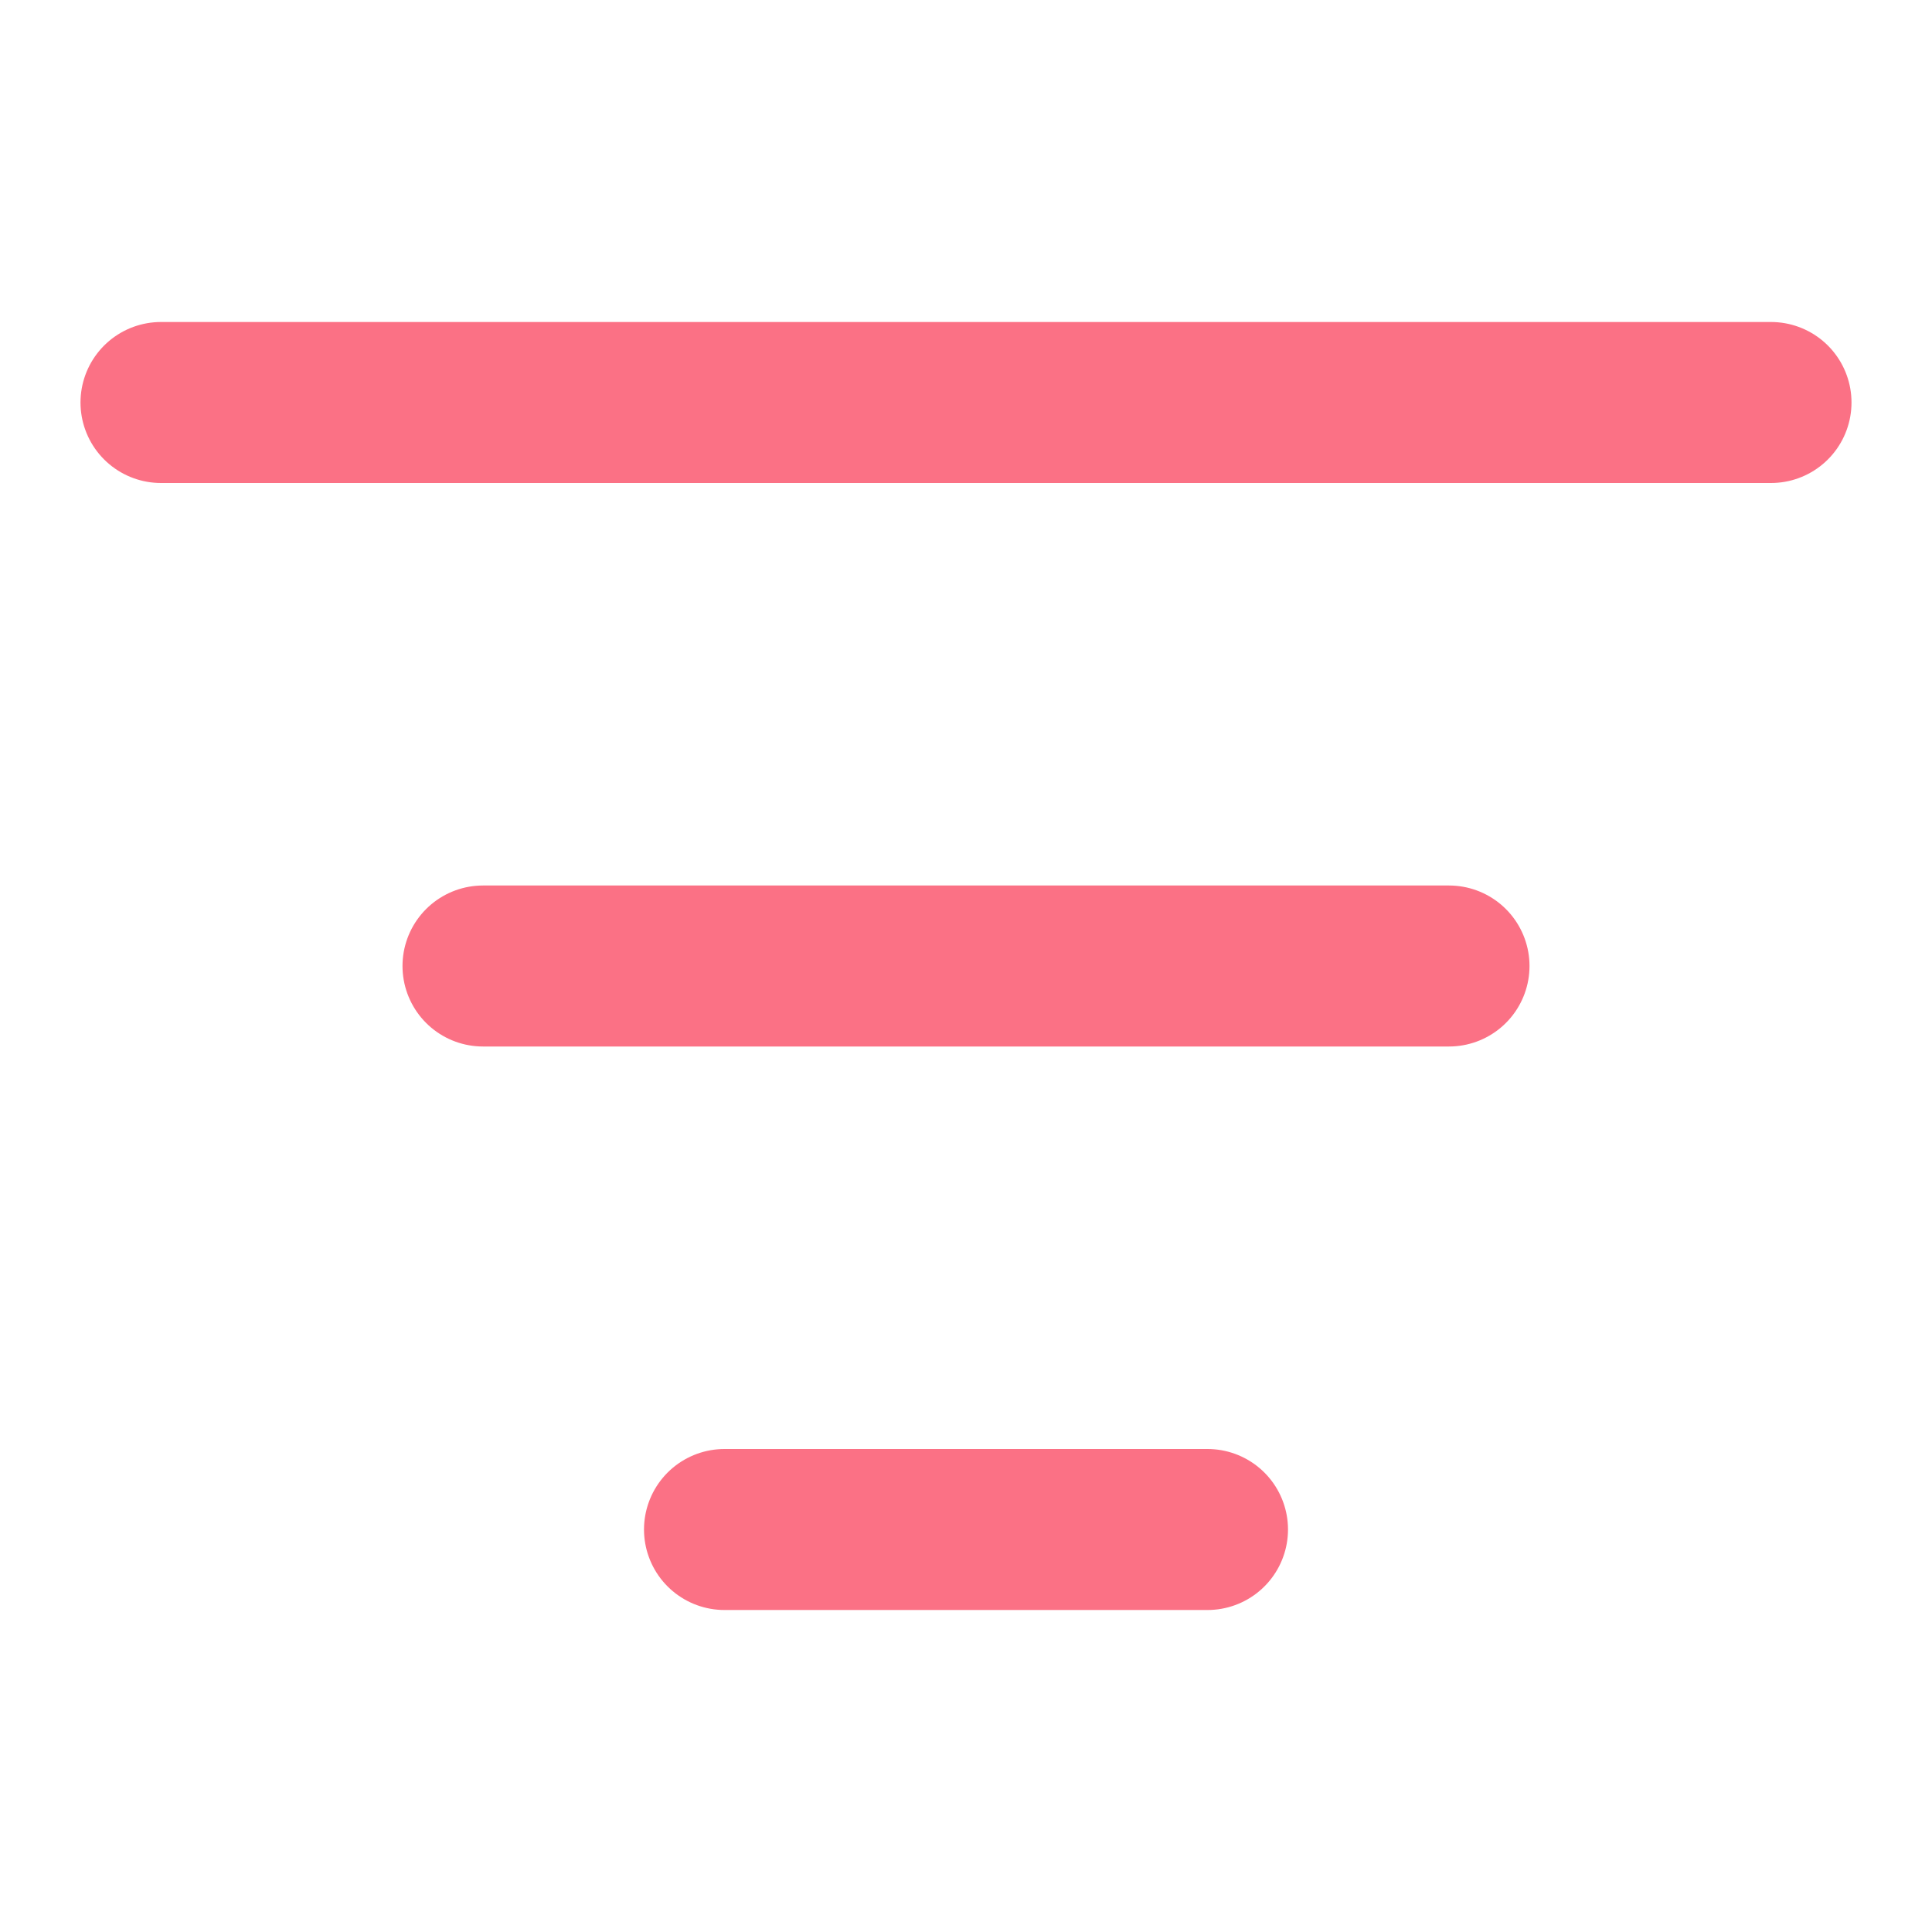
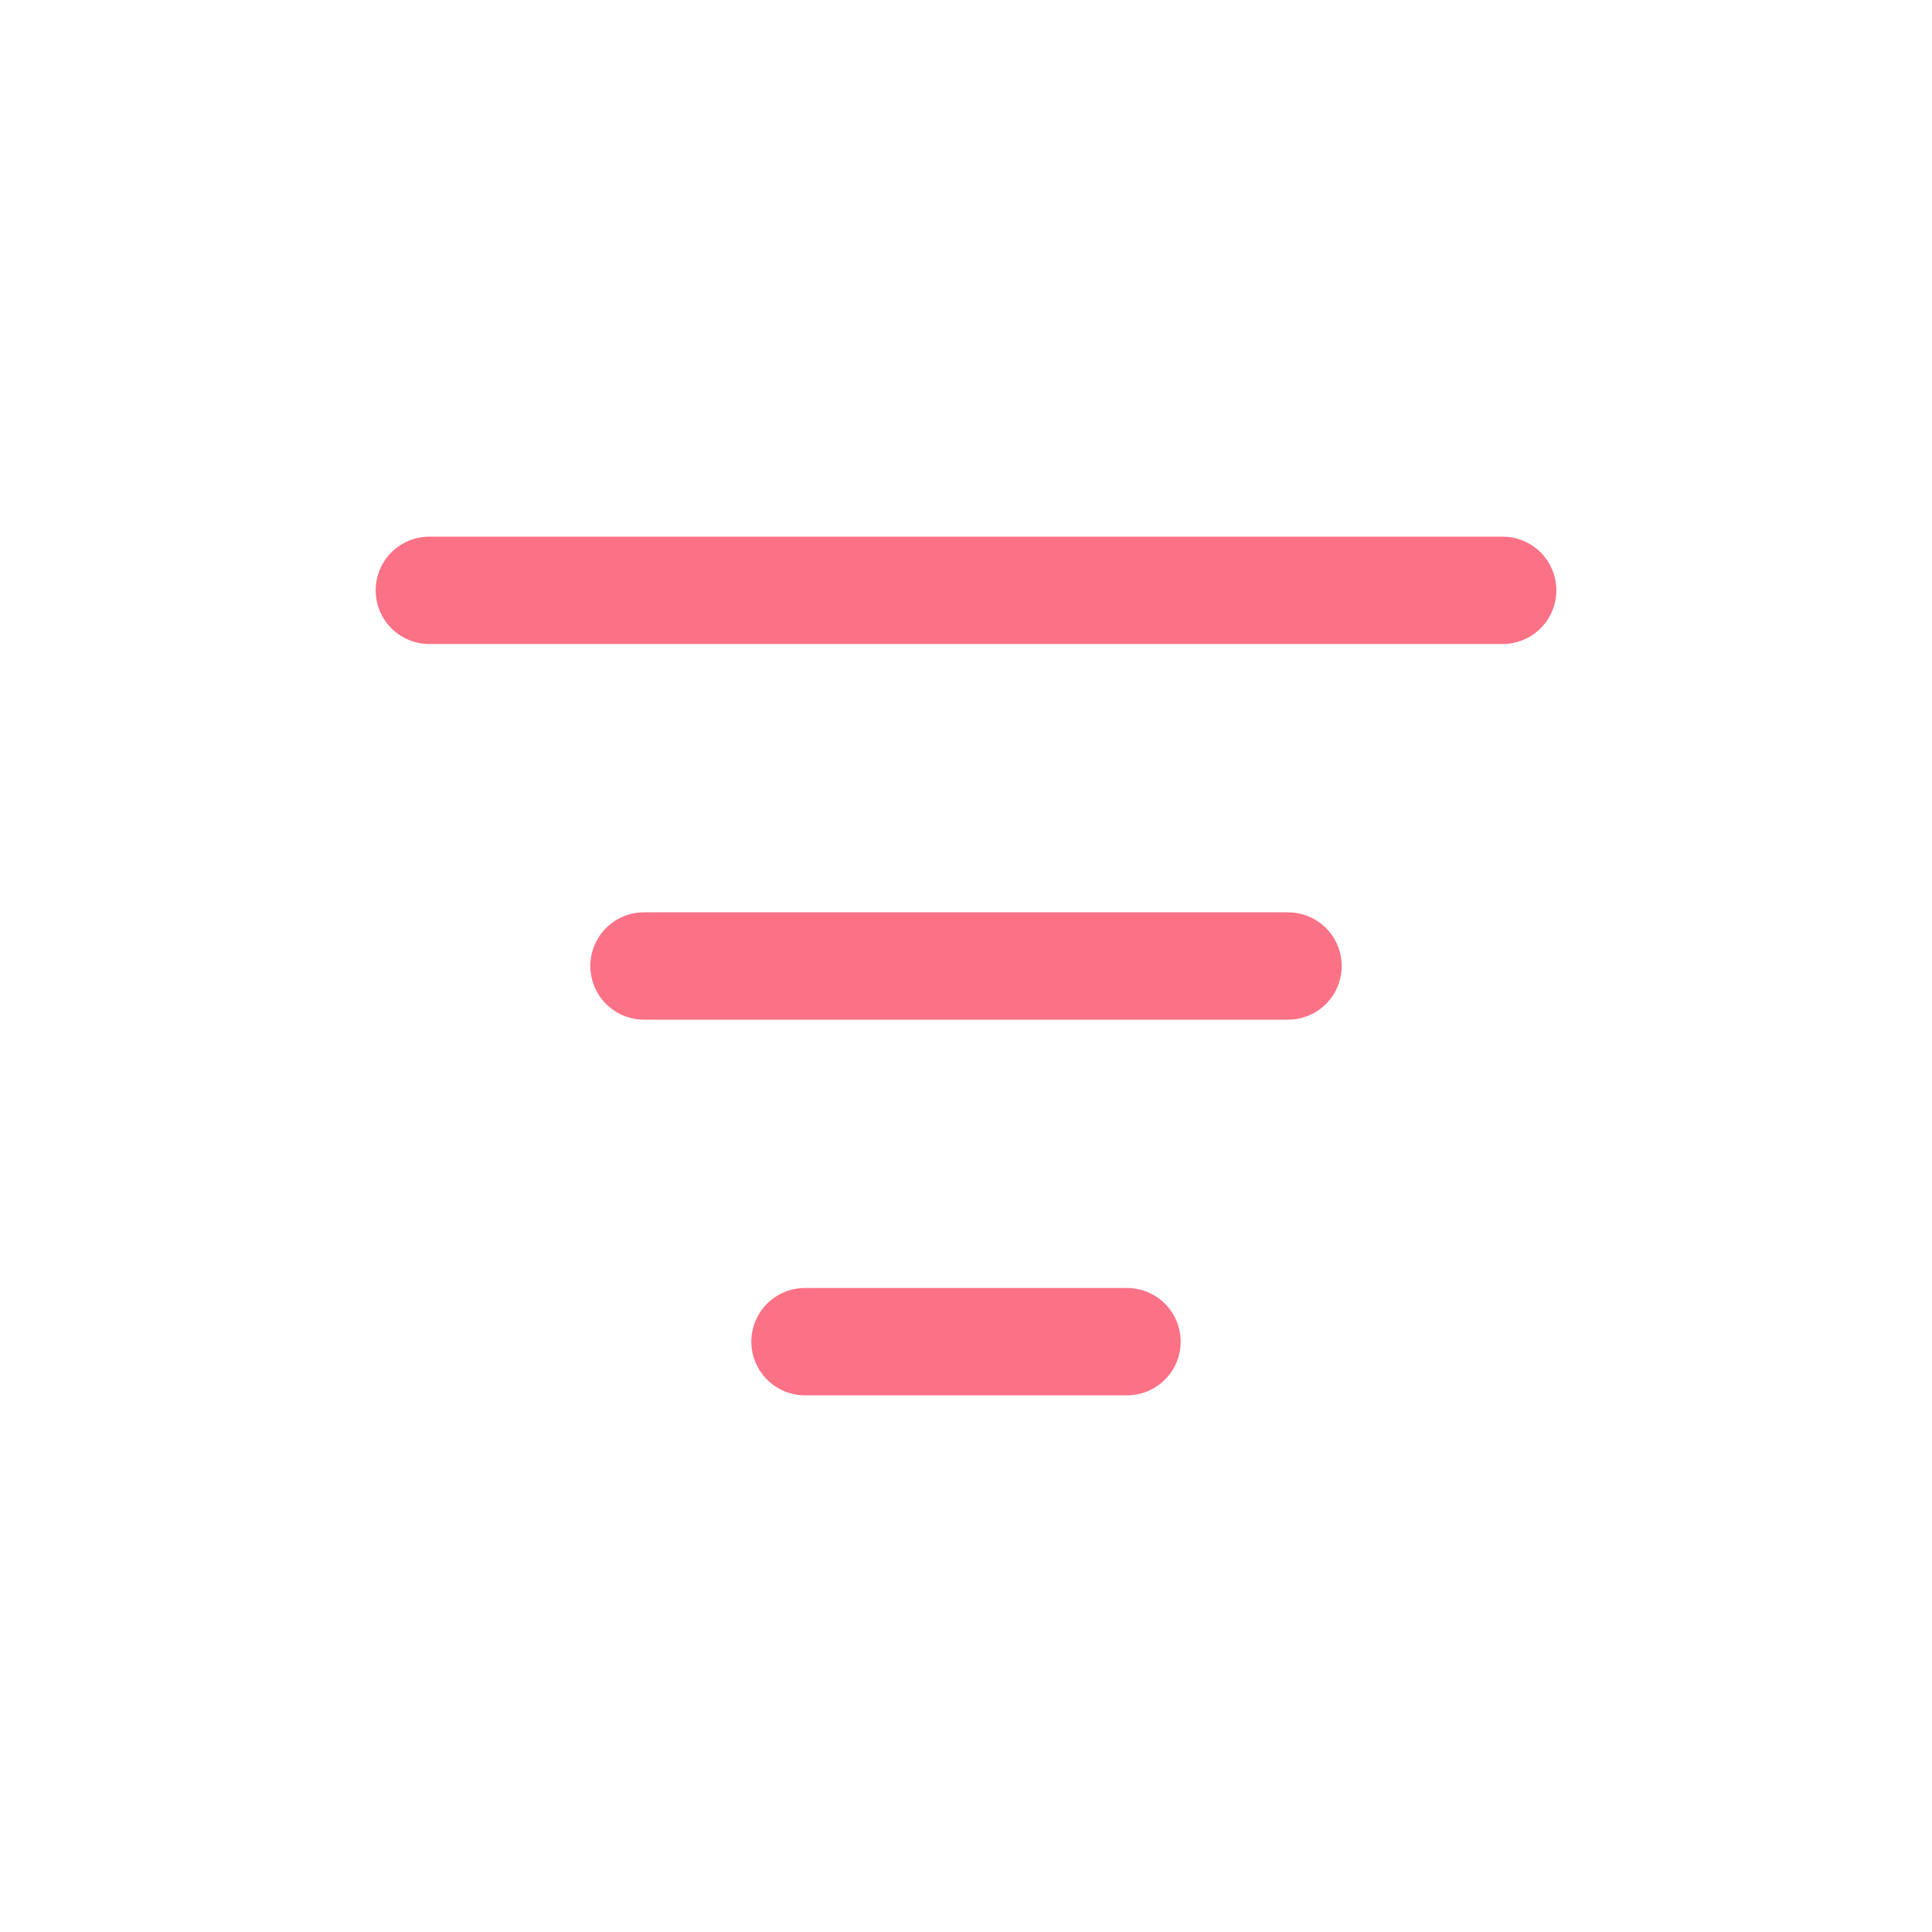
- <svg xmlns="http://www.w3.org/2000/svg" class="lucide lucide-list-filter" width="24" height="24" viewBox="0 0 24 24" fill="none" stroke="#fb7185" stroke-width="2" stroke-linecap="round" stroke-linejoin="round">
+ <svg xmlns="http://www.w3.org/2000/svg" class="lucide lucide-list-filter" width="24" height="24" viewBox="-6 -6 36 36" fill="none" stroke="#fb7185" stroke-width="2" stroke-linecap="round" stroke-linejoin="round">
  <path d="M2 5h20" />
  <path d="M6 12h12" />
  <path d="M9 19h6" />
</svg>
